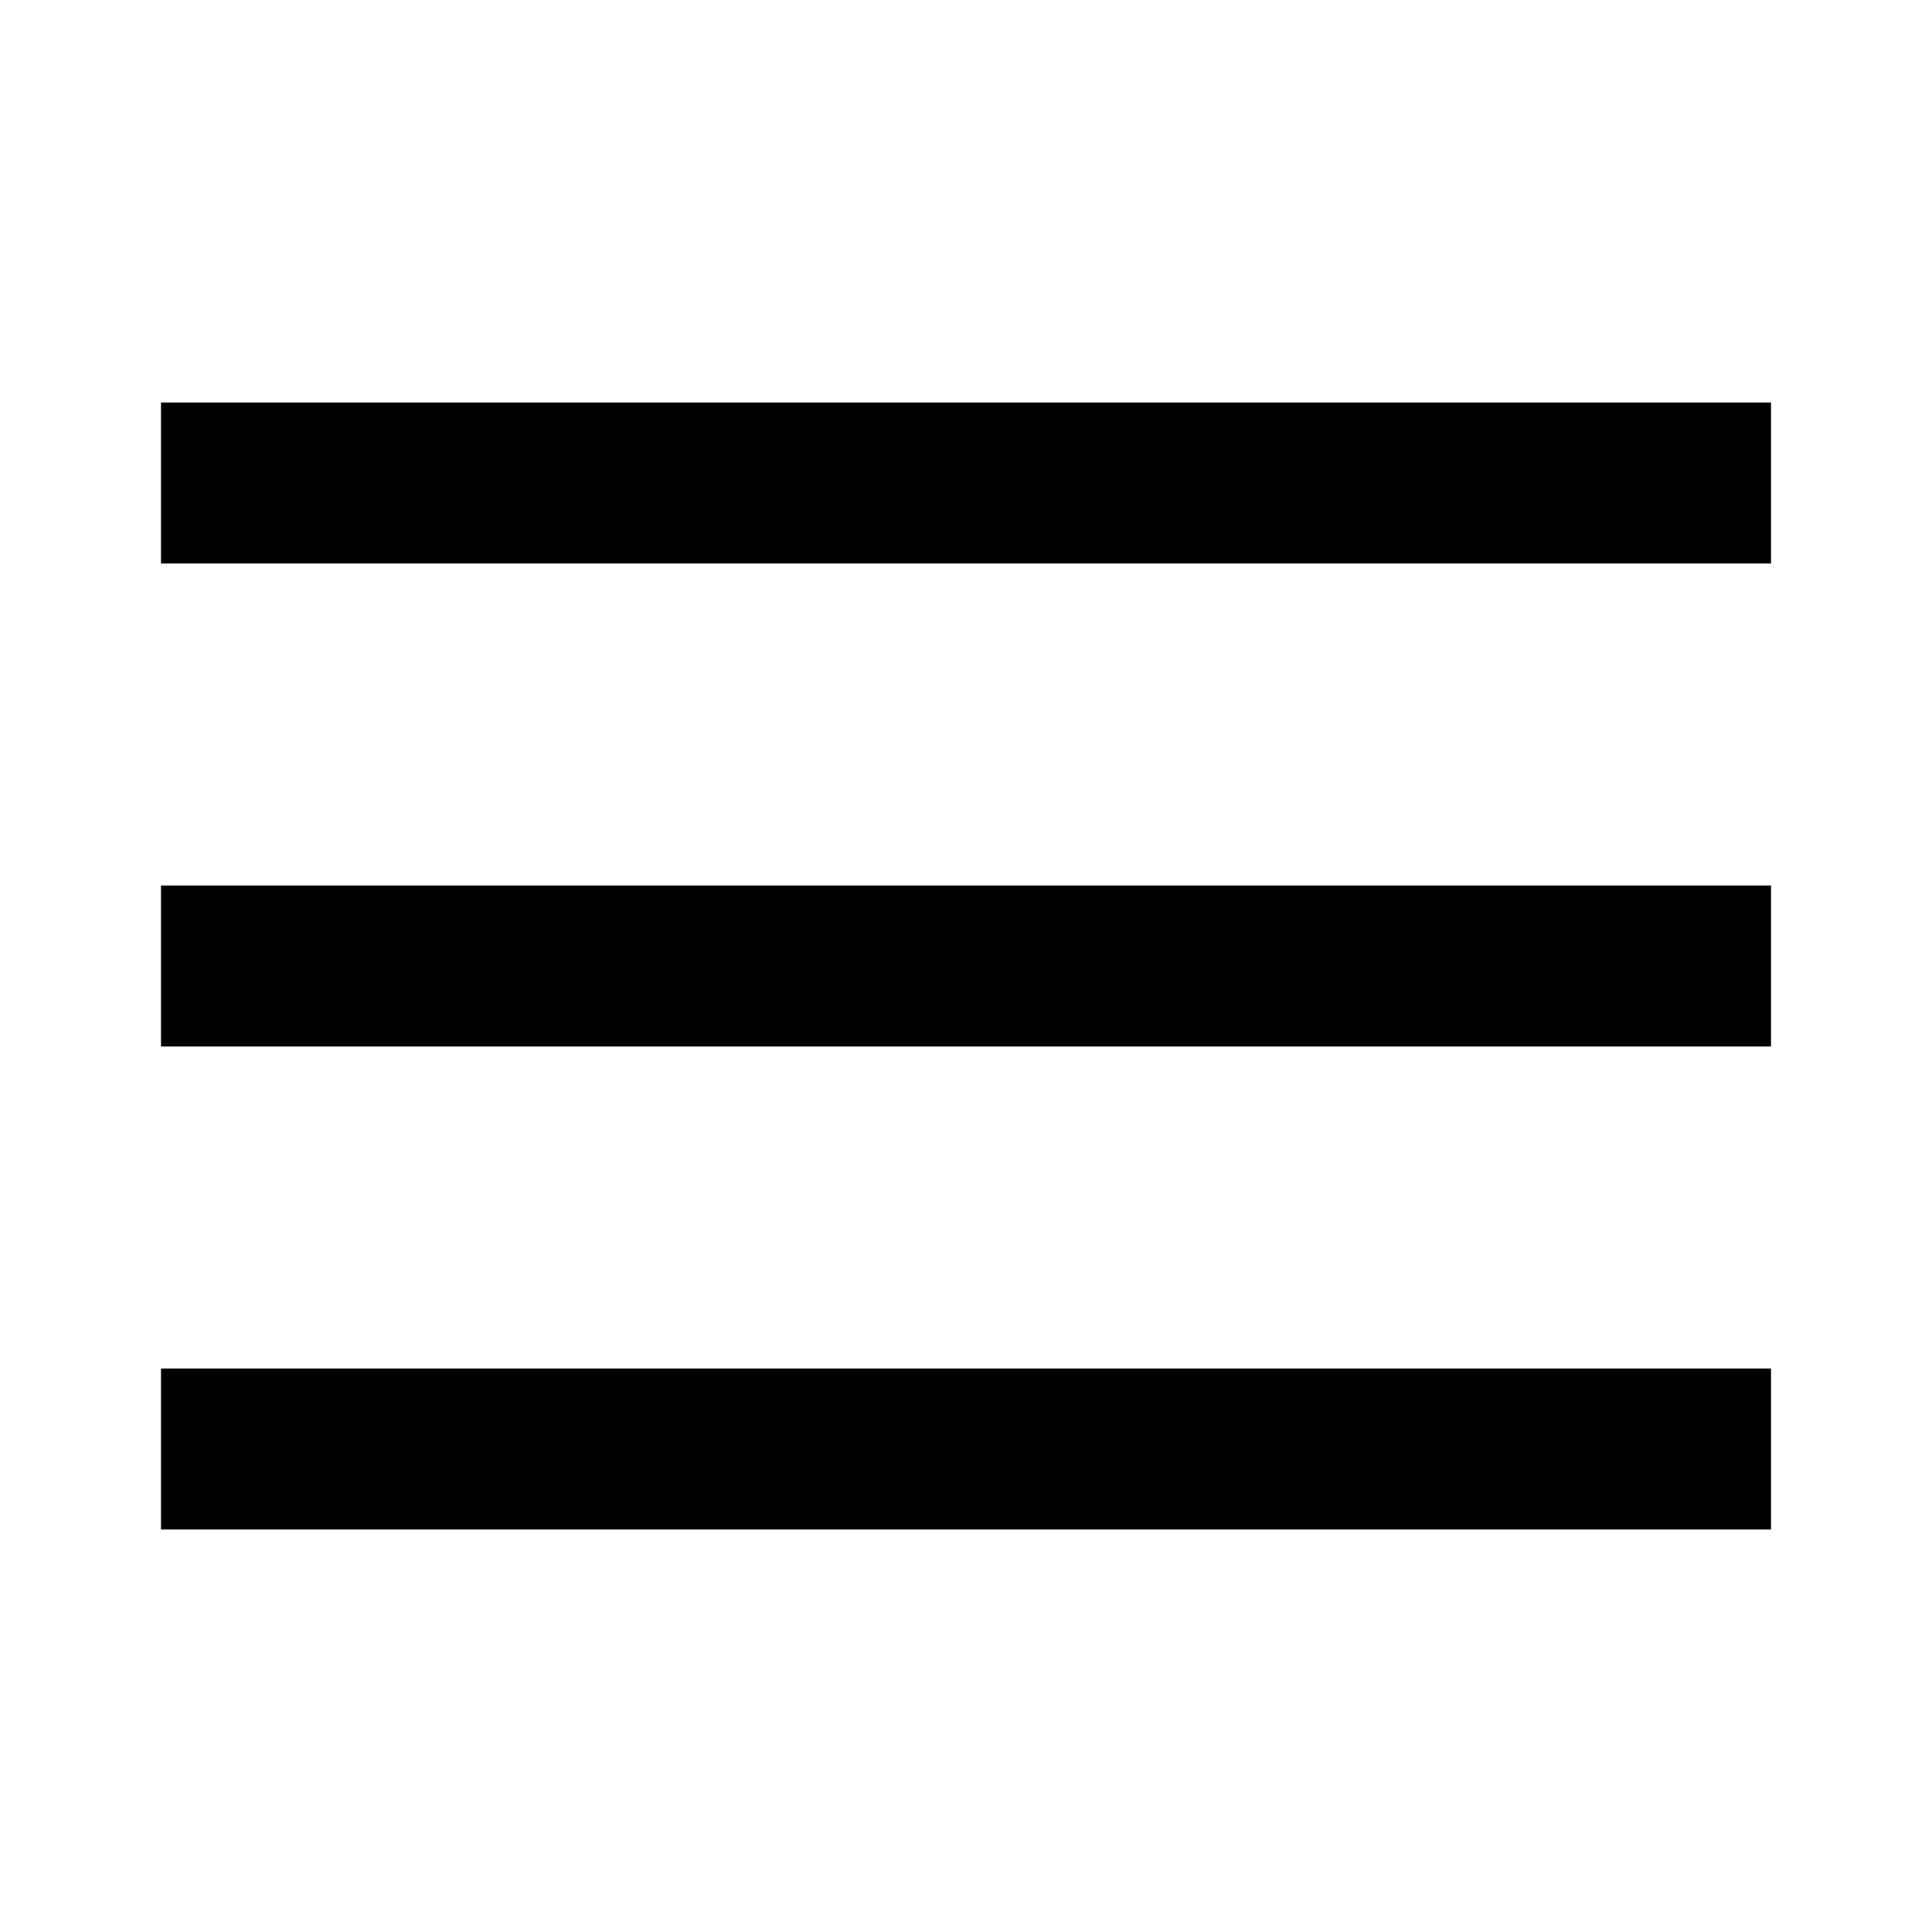
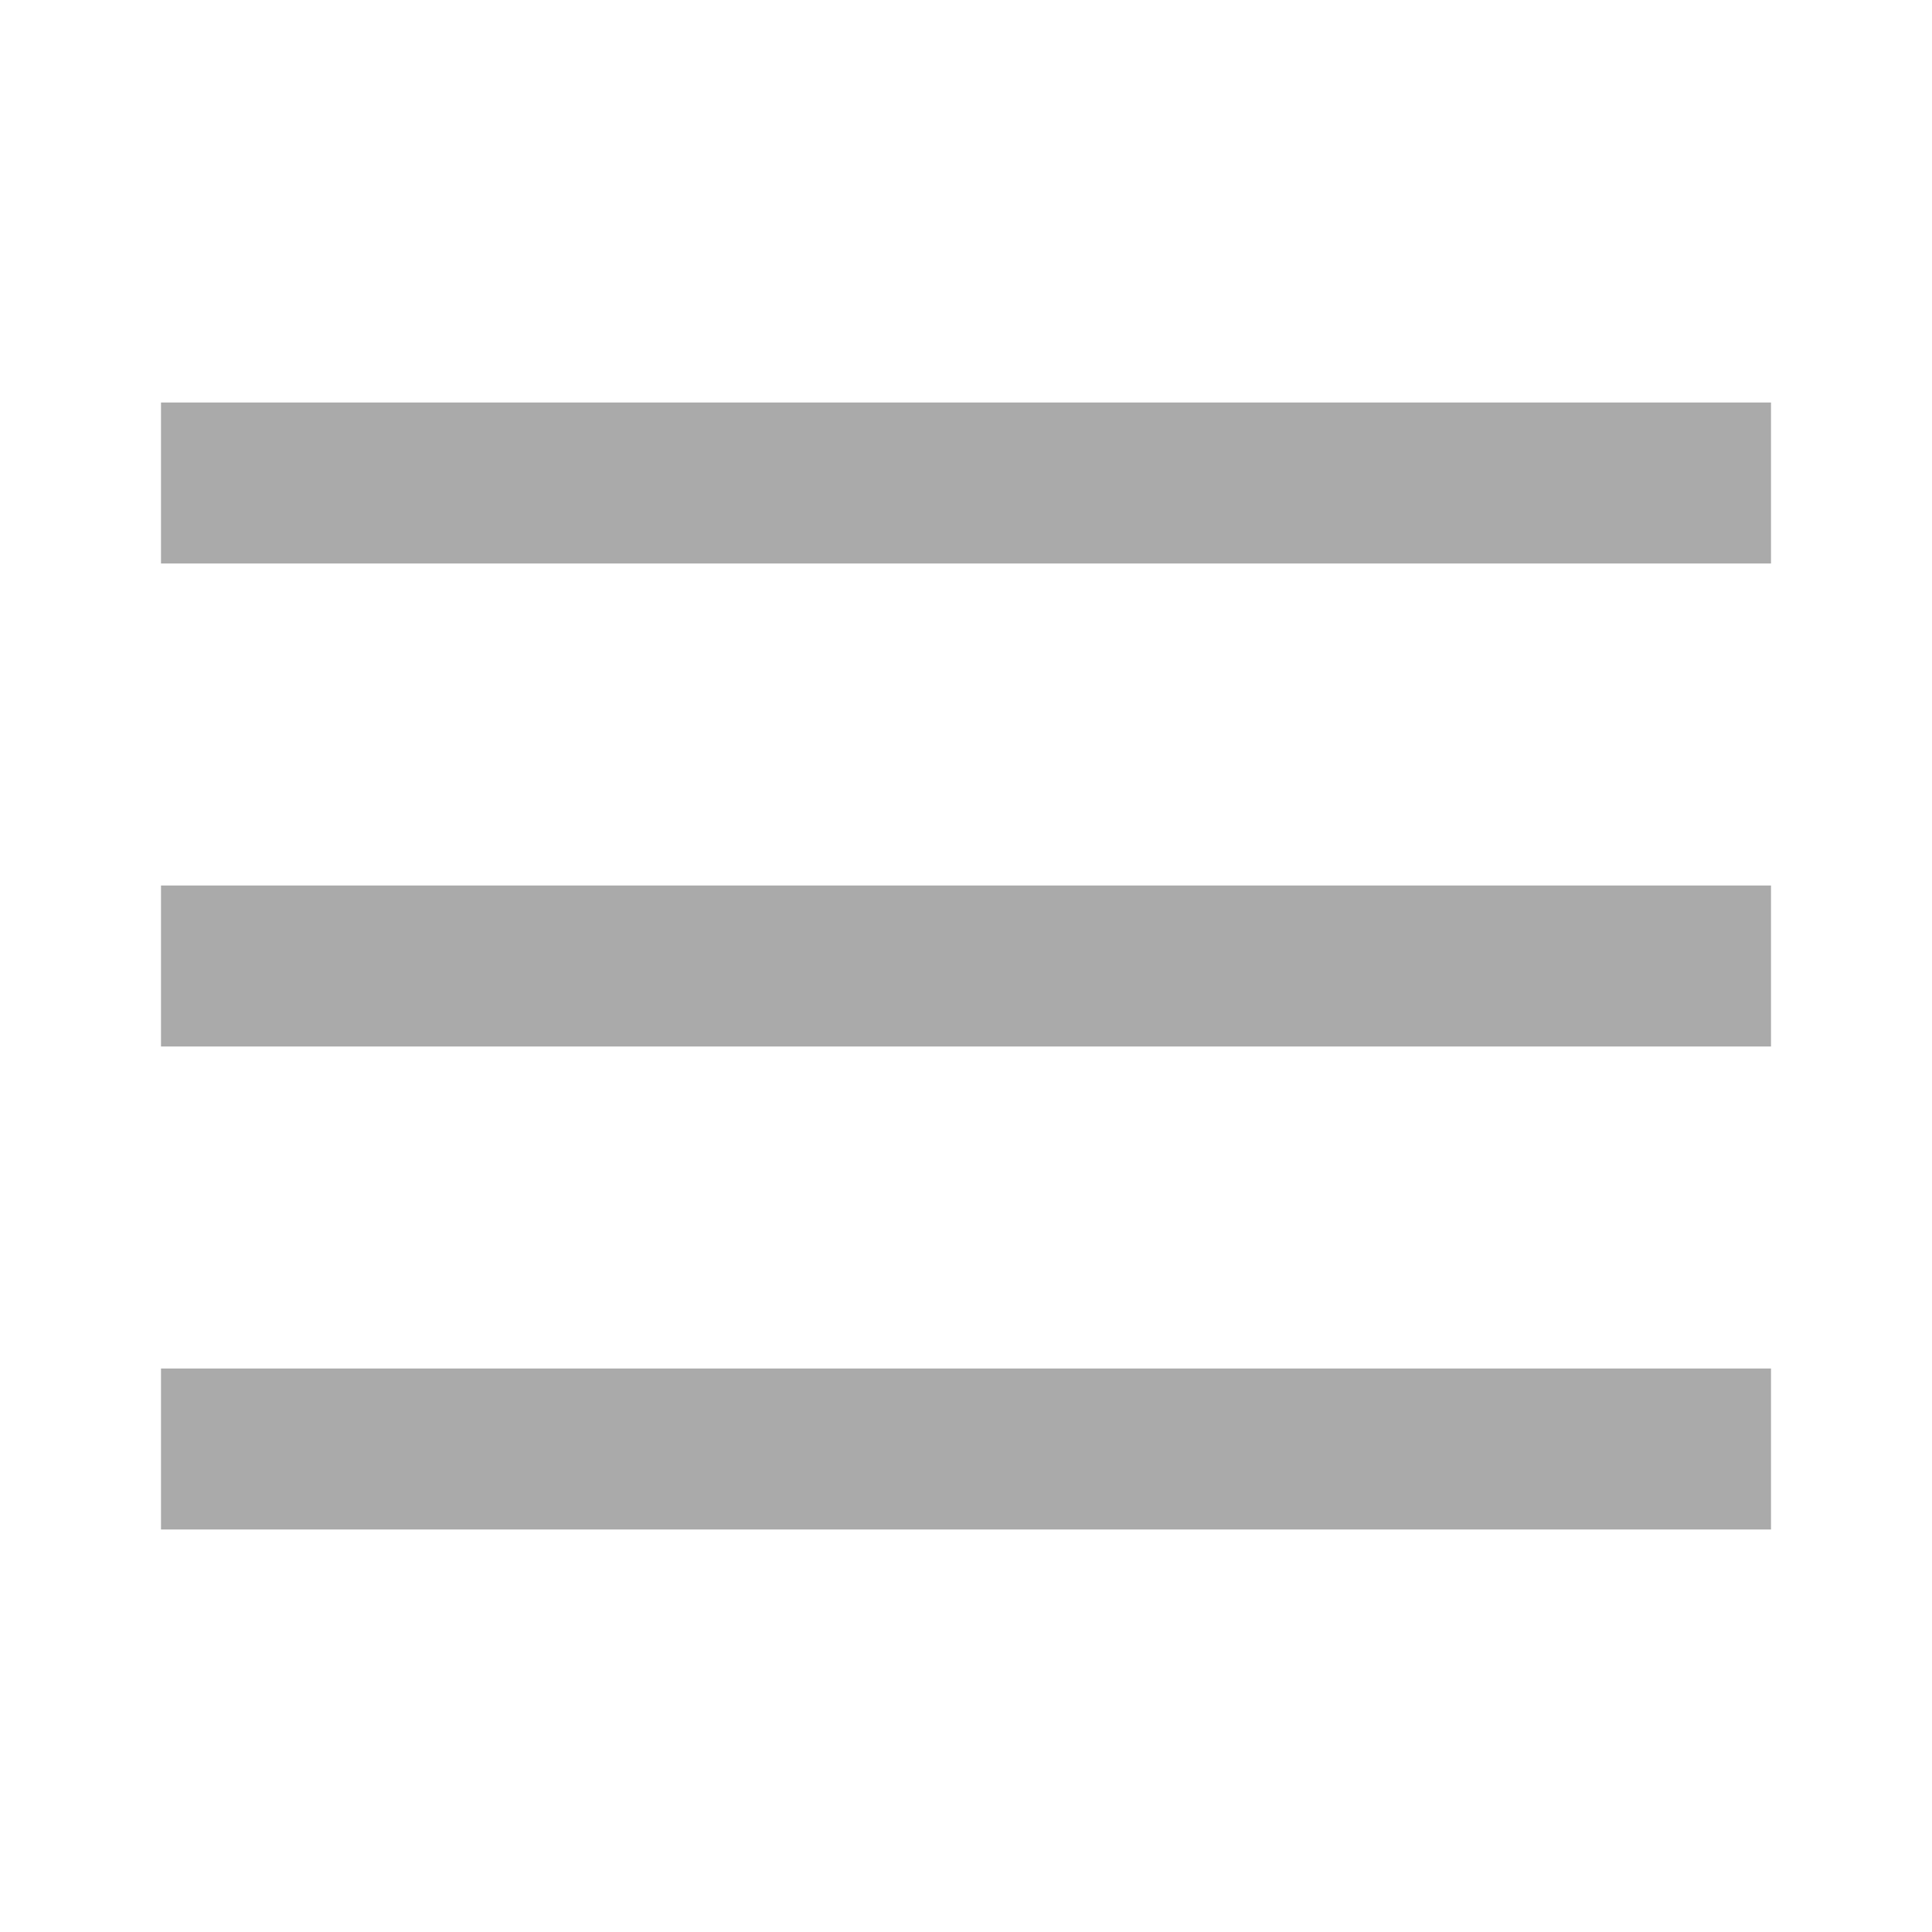
<svg xmlns="http://www.w3.org/2000/svg" width="24" height="24" viewBox="0 0 24 24" fill="none">
-   <path d="M3 12H21" stroke="currentColor" stroke-width="2" stroke-linecap="square" />
-   <path d="M3 6H21" stroke="currentColor" stroke-width="2" stroke-linecap="square" />
-   <path d="M3 18H21" stroke="currentColor" stroke-width="2" stroke-linecap="square" />
+   <path d="M3 12H21" stroke="#aaaaaa" stroke-width="2" stroke-linecap="square" />
+   <path d="M3 6H21" stroke="#aaaaaa" stroke-width="2" stroke-linecap="square" />
+   <path d="M3 18H21" stroke="#aaaaaa" stroke-width="2" stroke-linecap="square" />
</svg>
